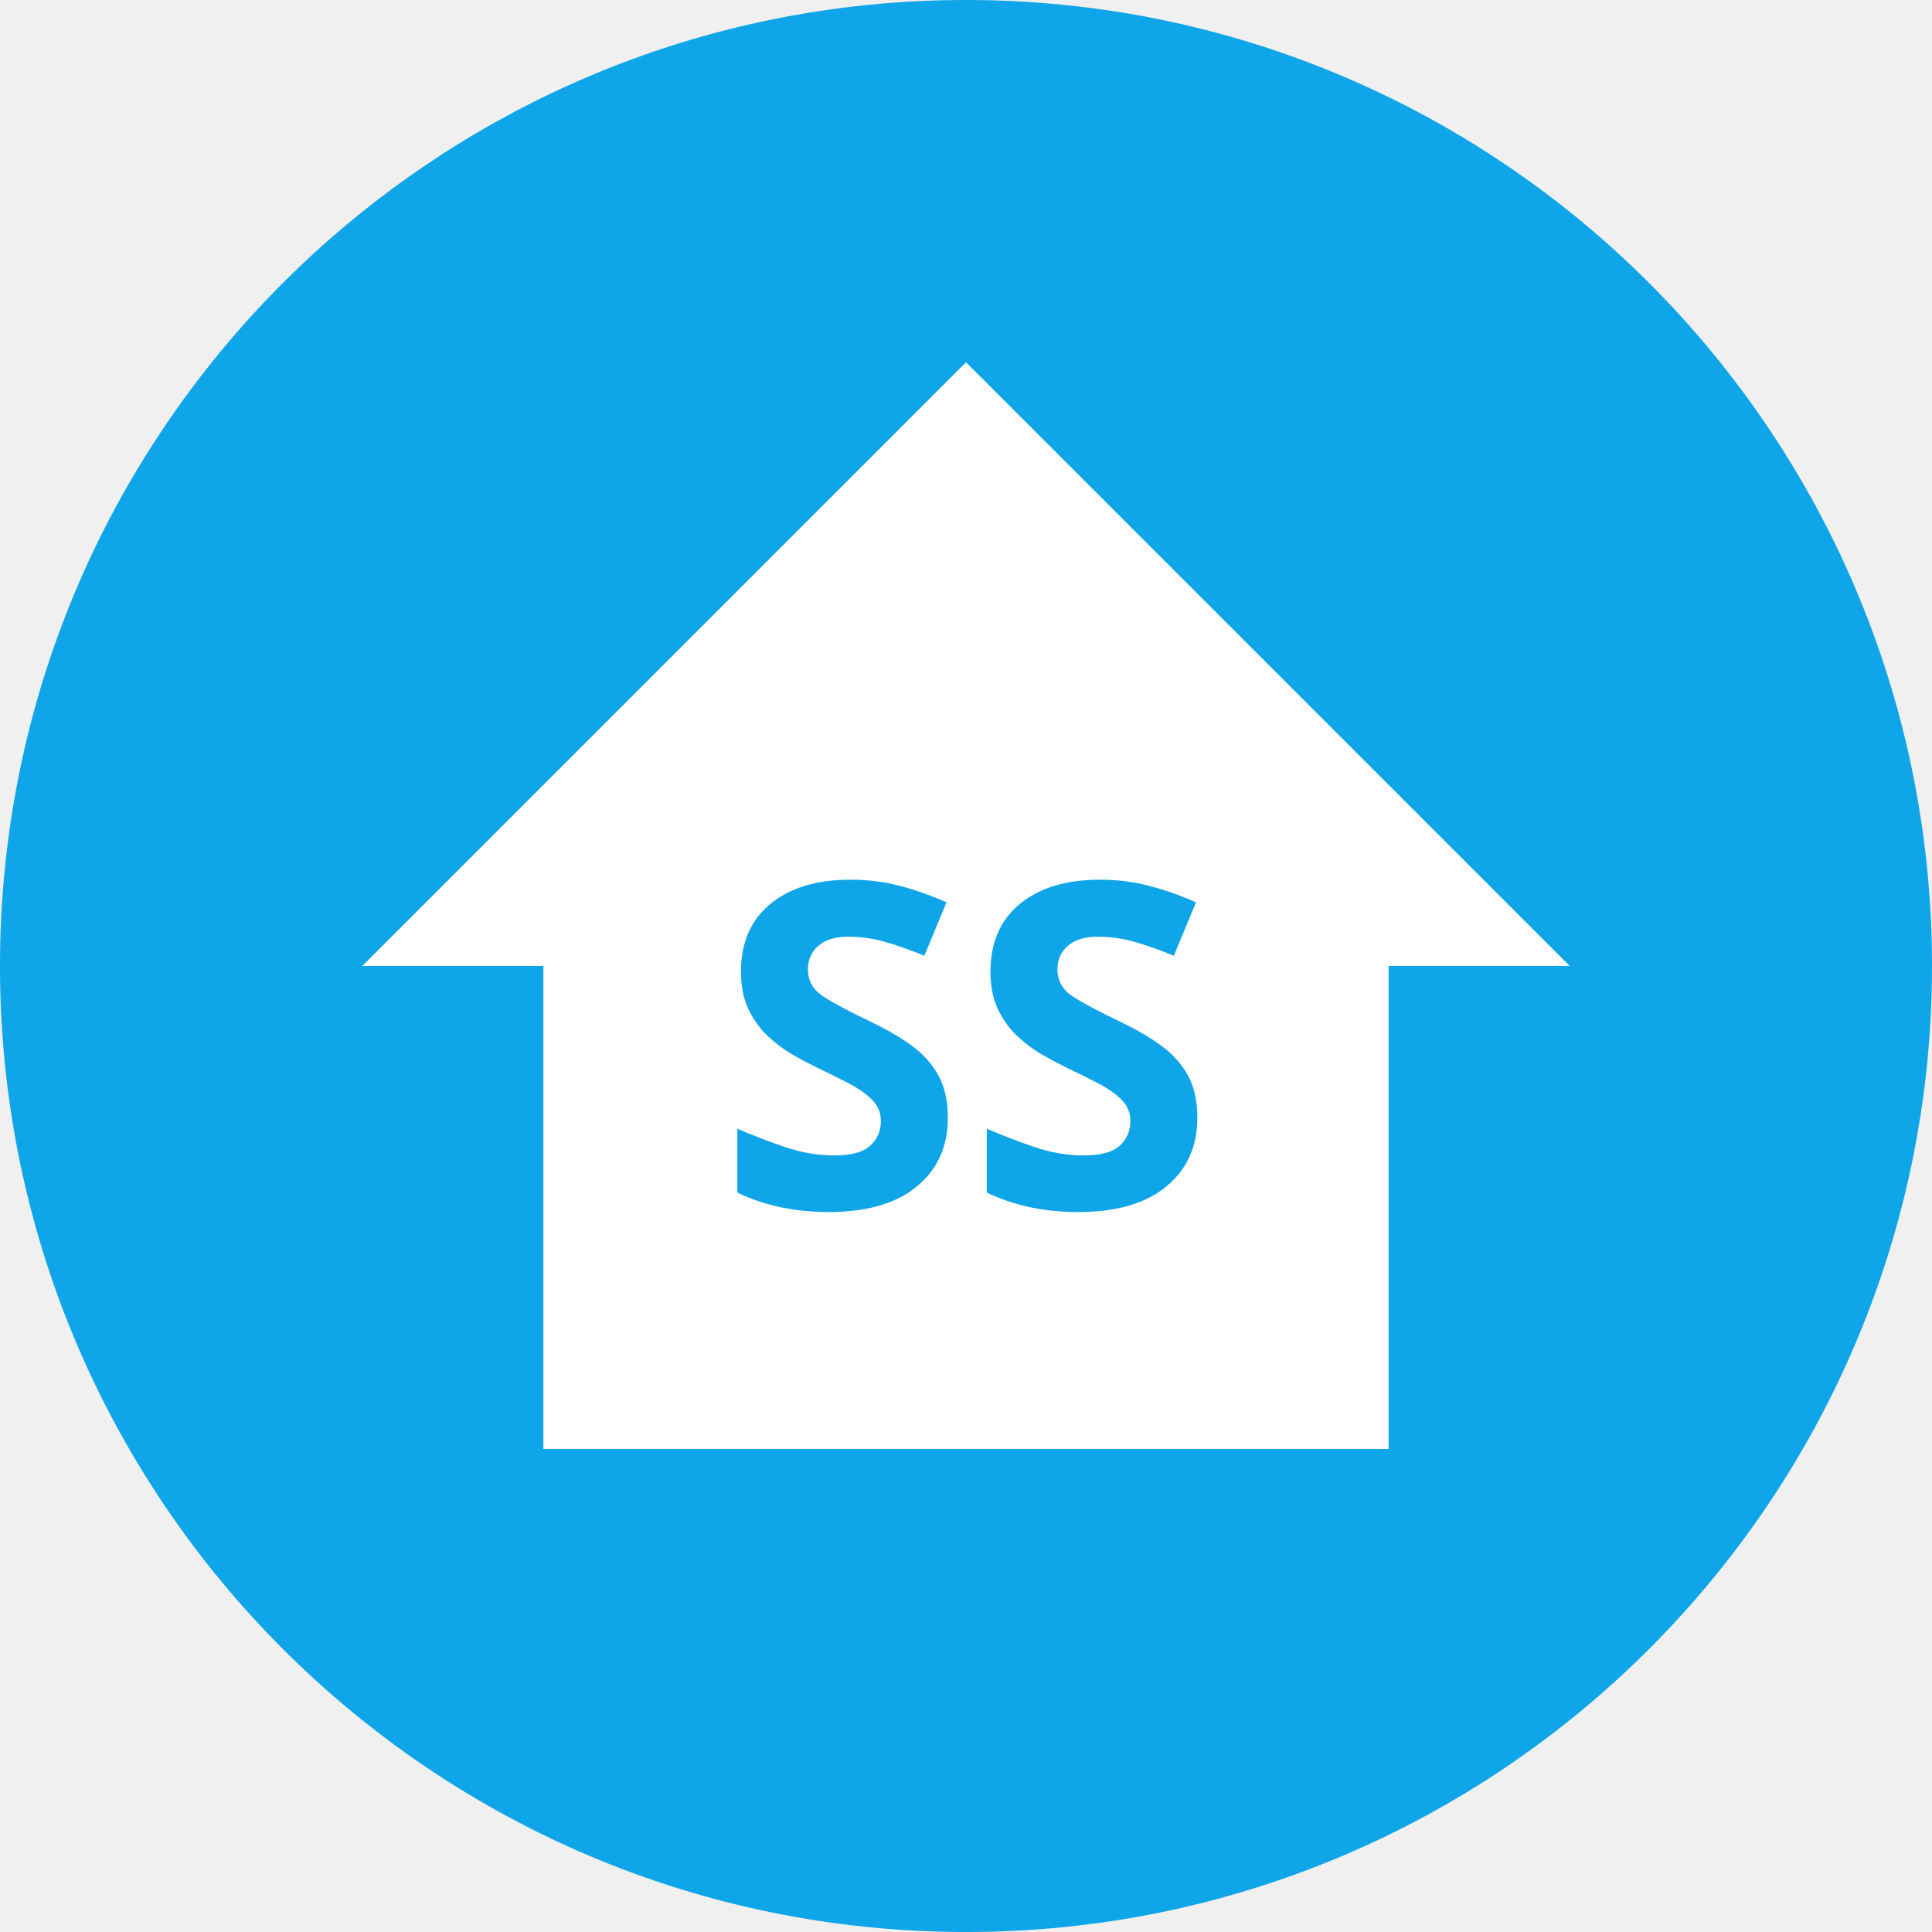
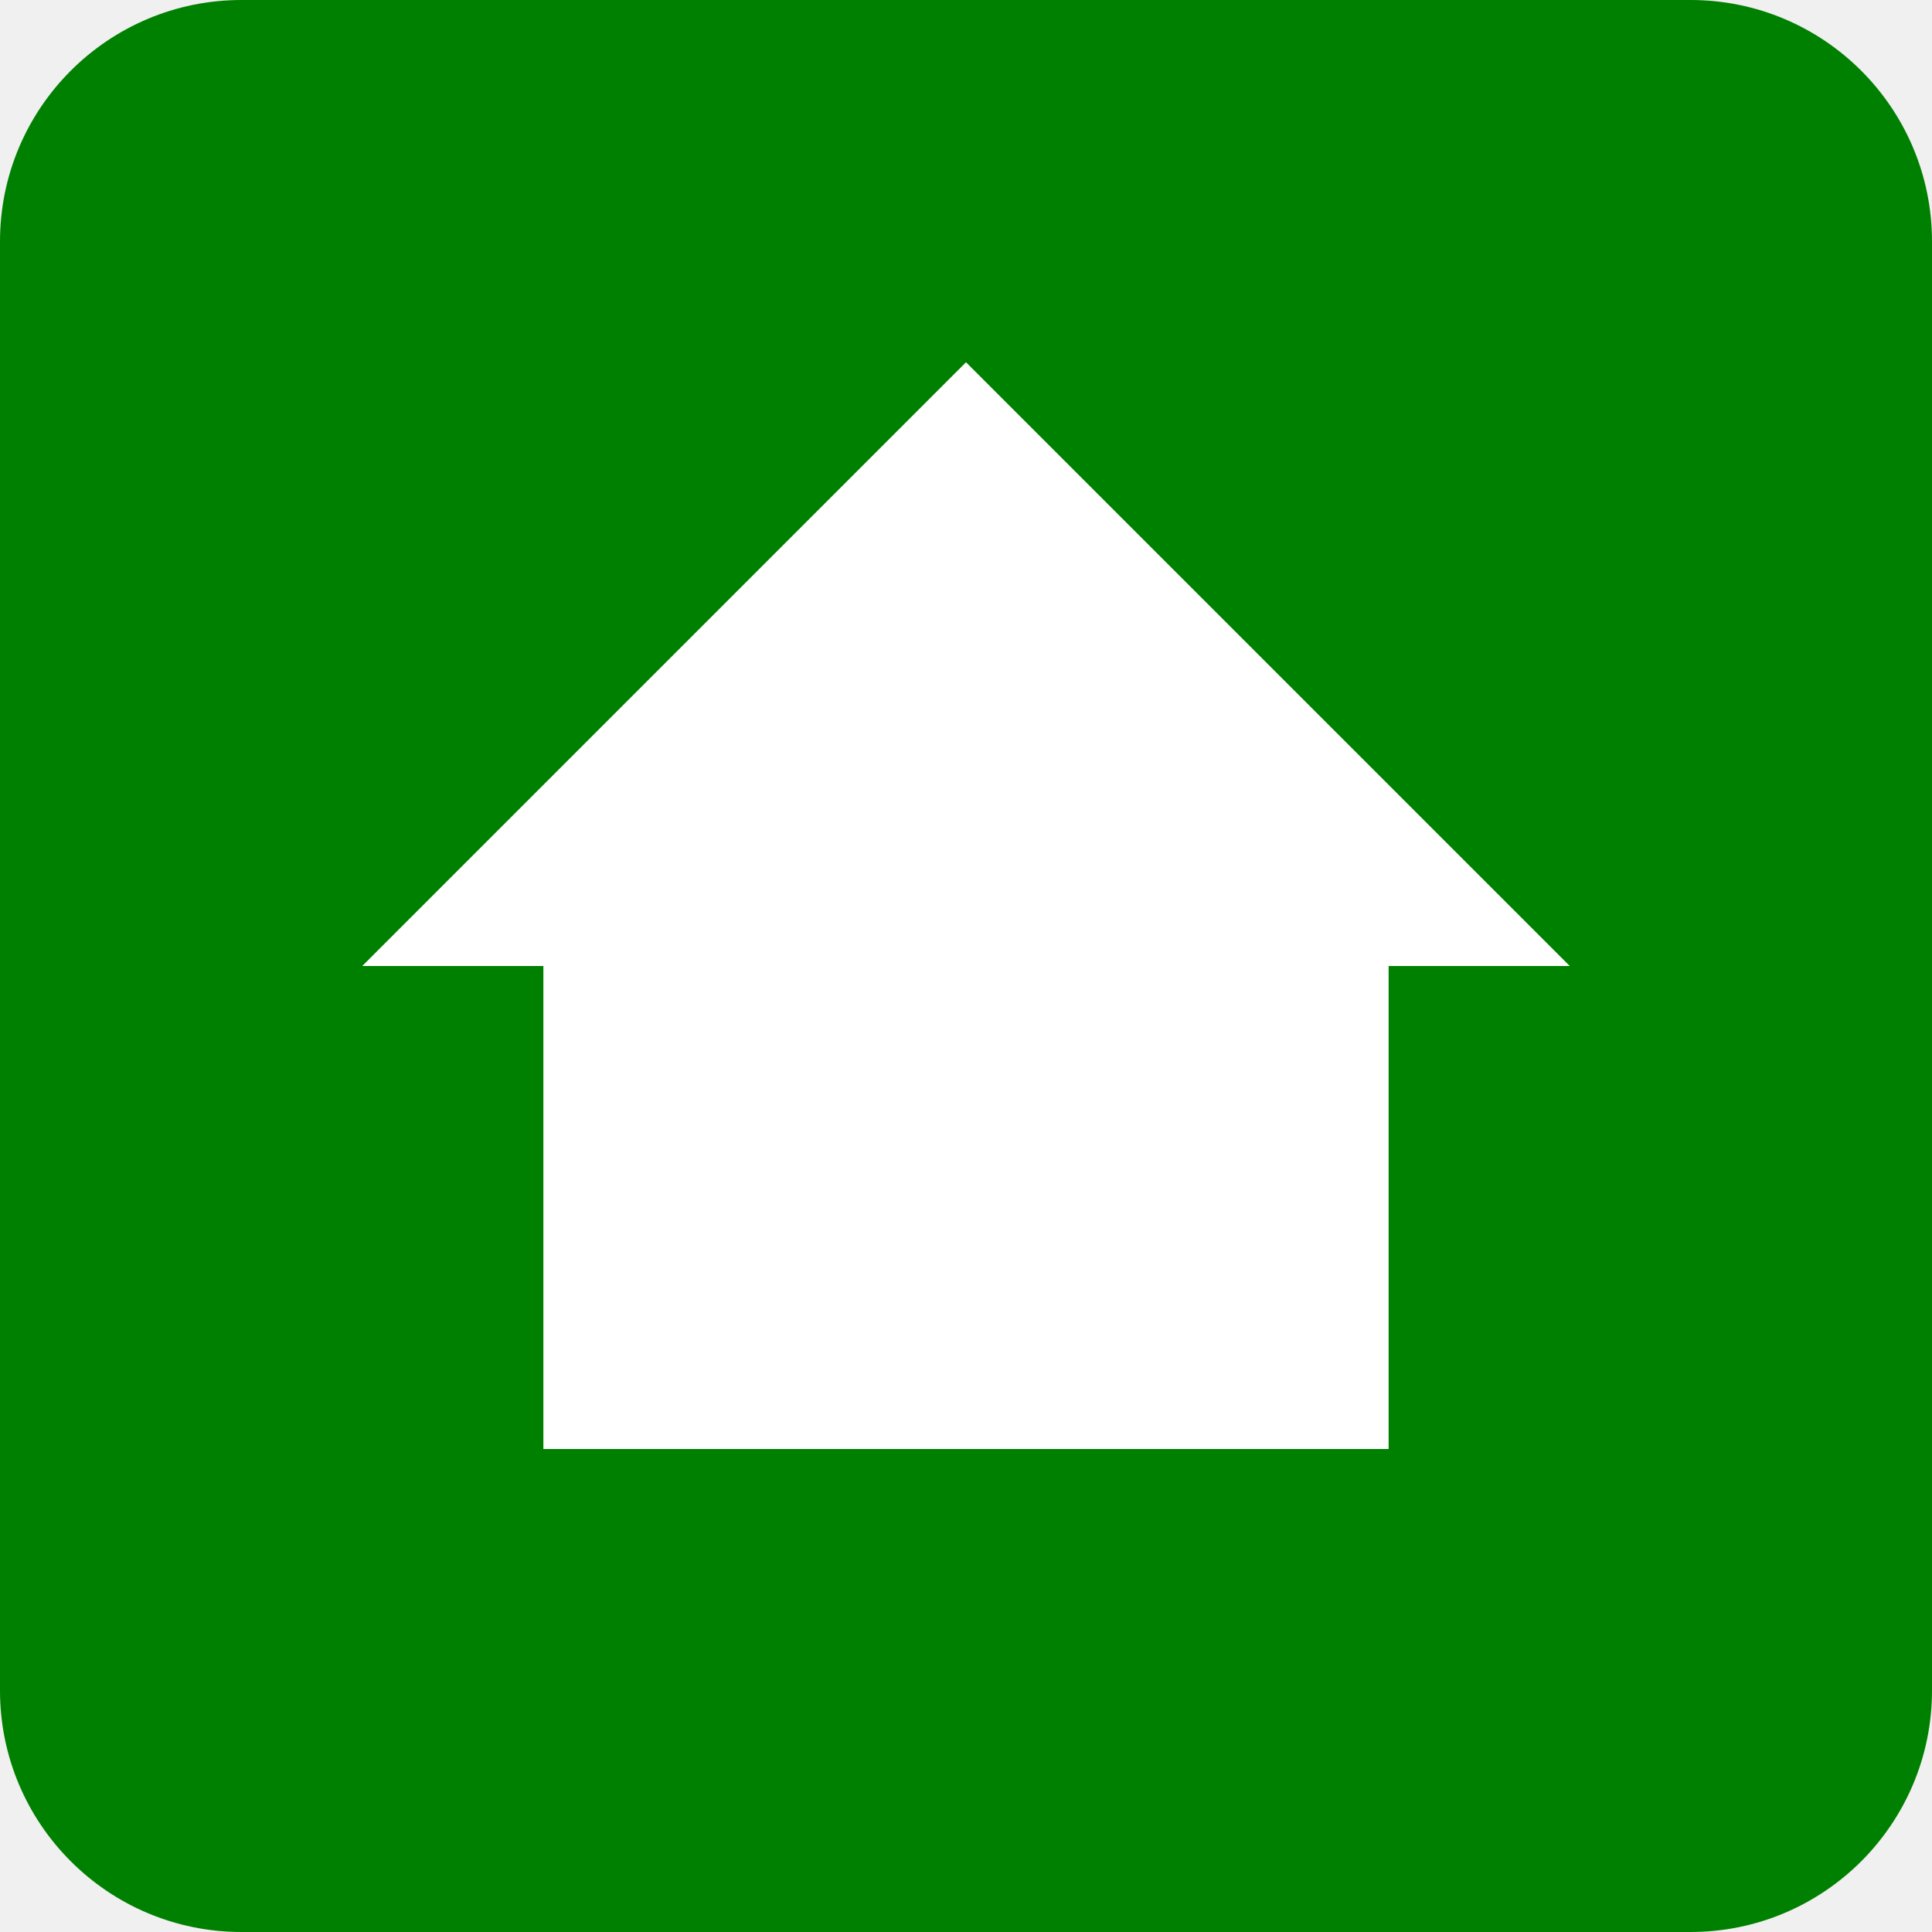
- <svg xmlns="http://www.w3.org/2000/svg" width="512" height="512" viewBox="0 0 512 512" fill="none">
-   <circle cx="256" cy="256" r="256" fill="#0EA5E9" />
-   <path d="M256 96L96 256H144V384H368V256H416L256 96Z" fill="white" />
-   <text x="256" y="320" text-anchor="middle" font-family="system-ui" font-weight="bold" font-size="120" fill="#0EA5E9">
-         SS
-     </text>
+ <svg xmlns="http://www.w3.org/2000/svg" version="1.1" width="30" height="30">
+   <svg width="30" height="30" viewBox="0 0 512 512" classname="text-primary">
+     <rect width="512" height="512" rx="64" fill="green" />
+     <path d="M256 96L96 256H144V384H368V256H416L256 96Z" fill="white" />
+   </svg>
+   <style>@media (prefers-color-scheme: light) { :root { filter: none; } }
+ @media (prefers-color-scheme: dark) { :root { filter: none; } }
+ </style>
</svg>
